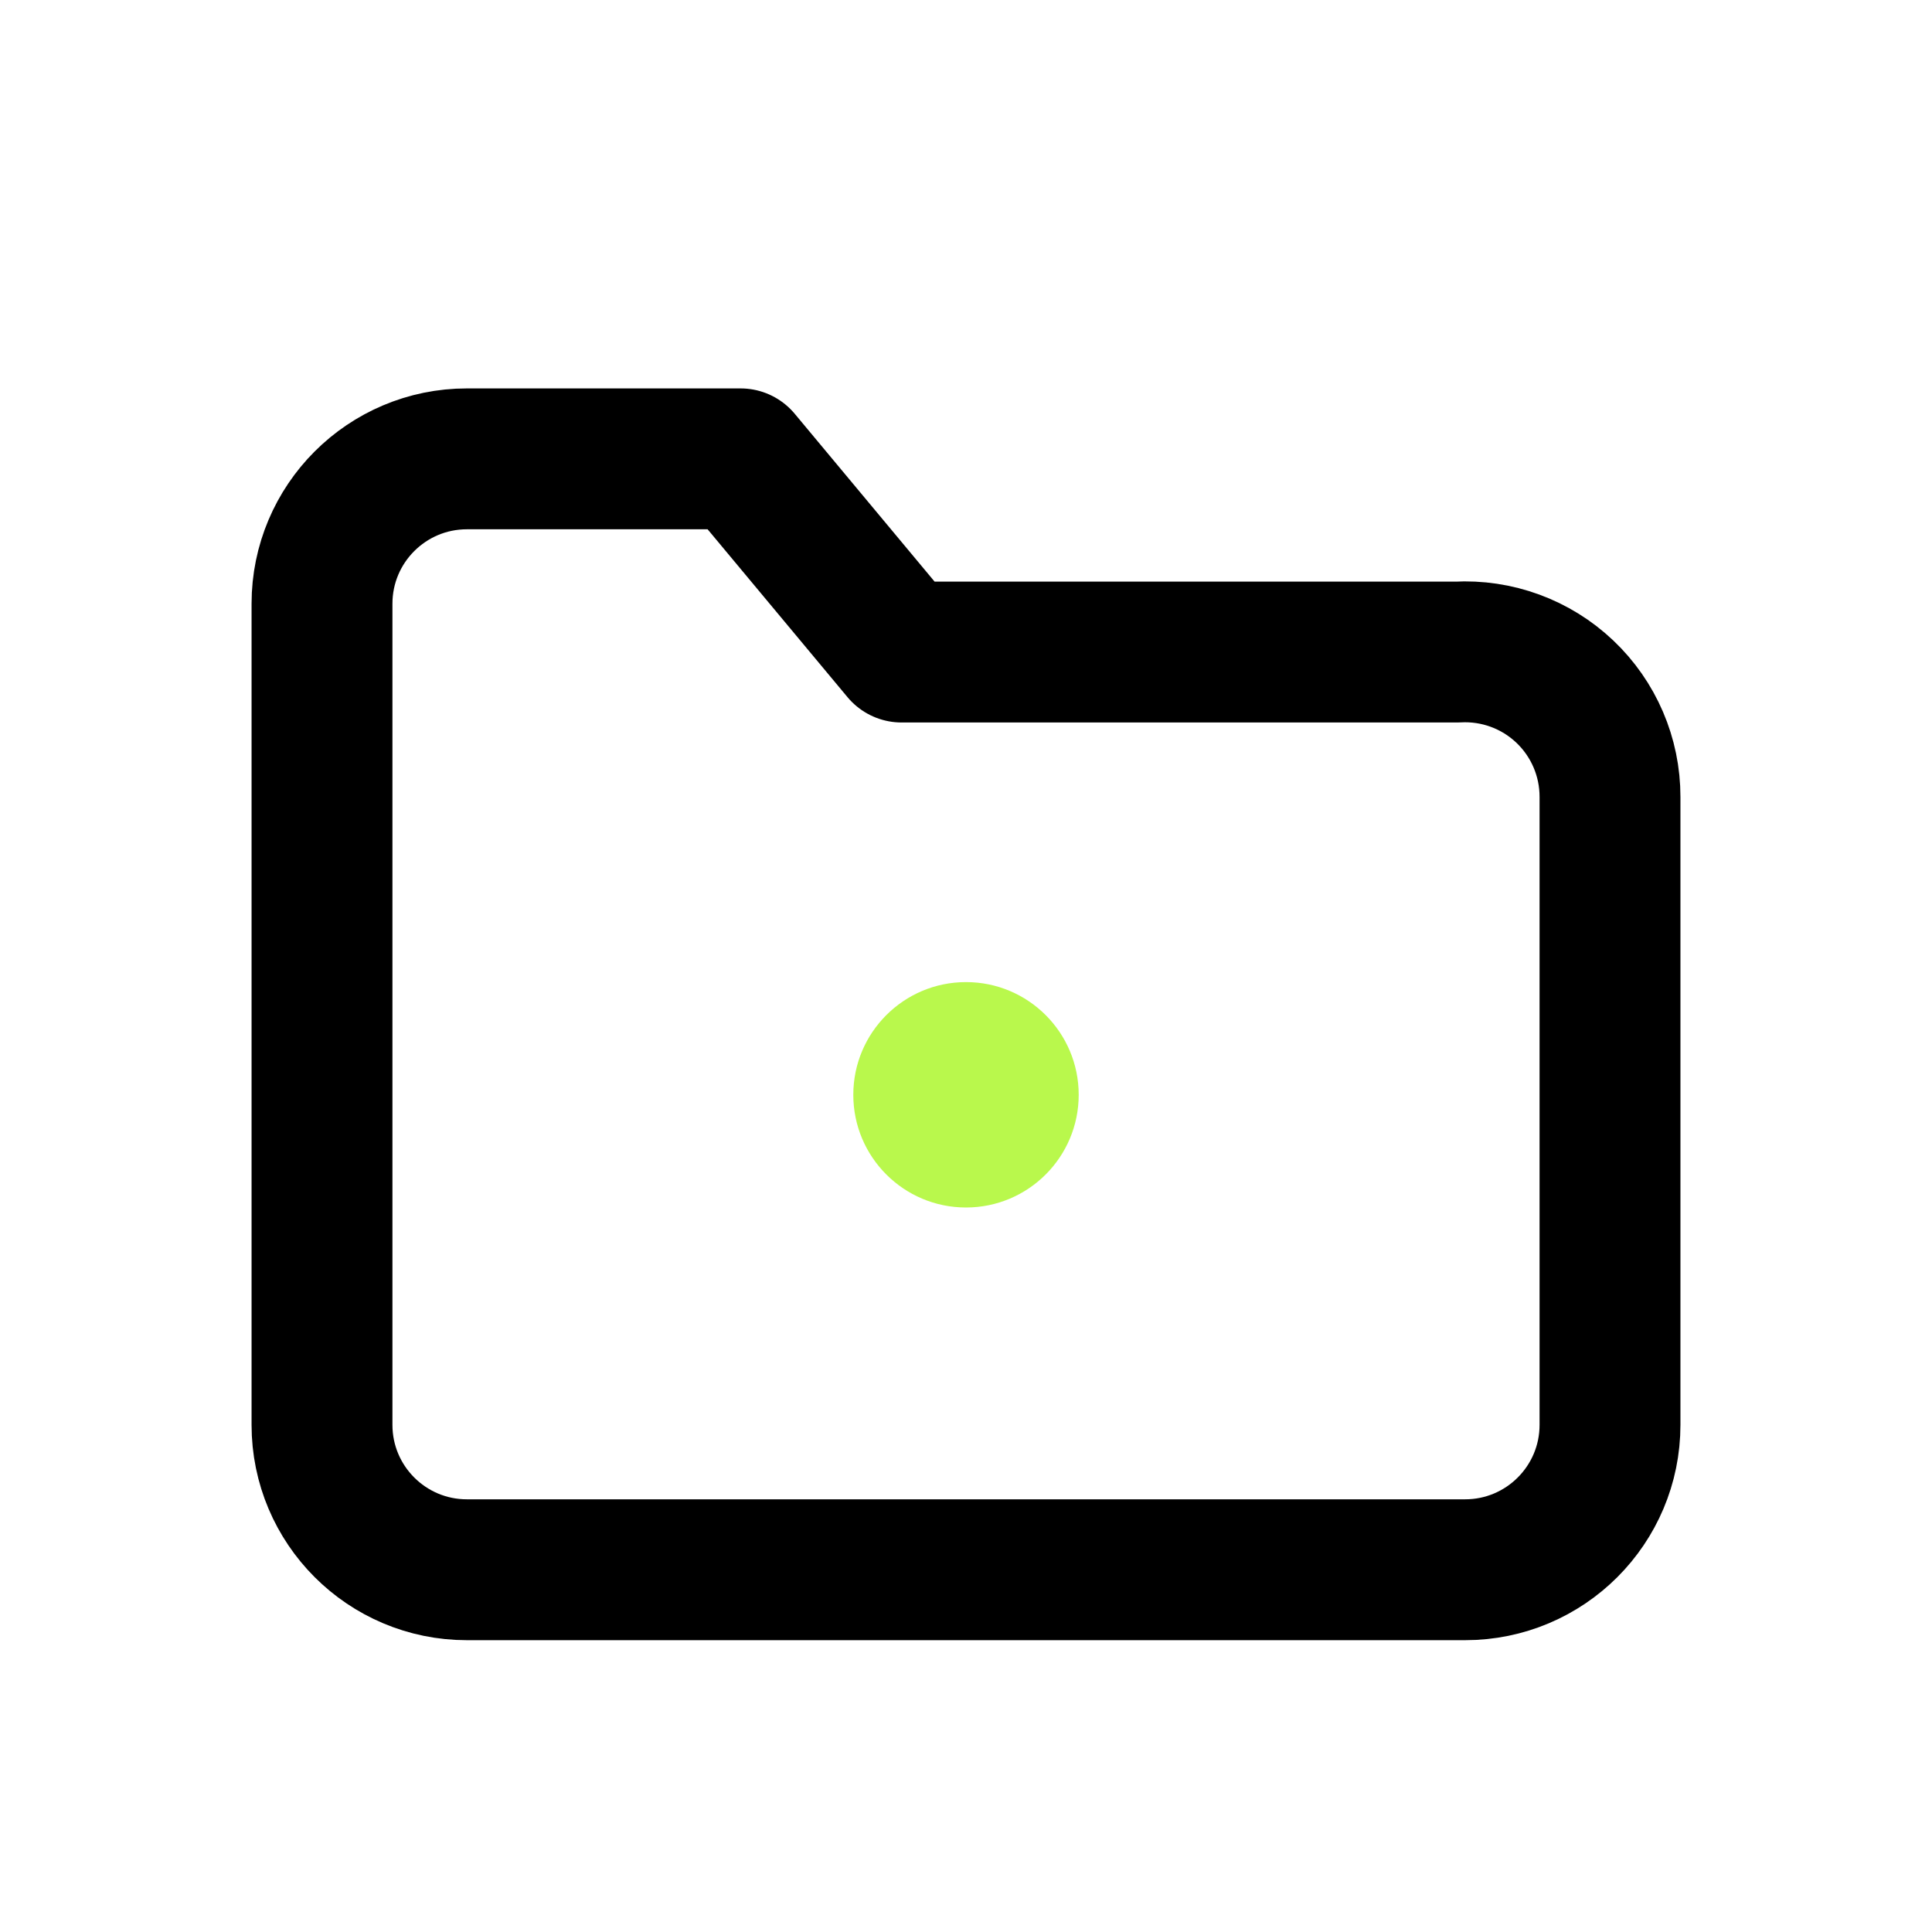
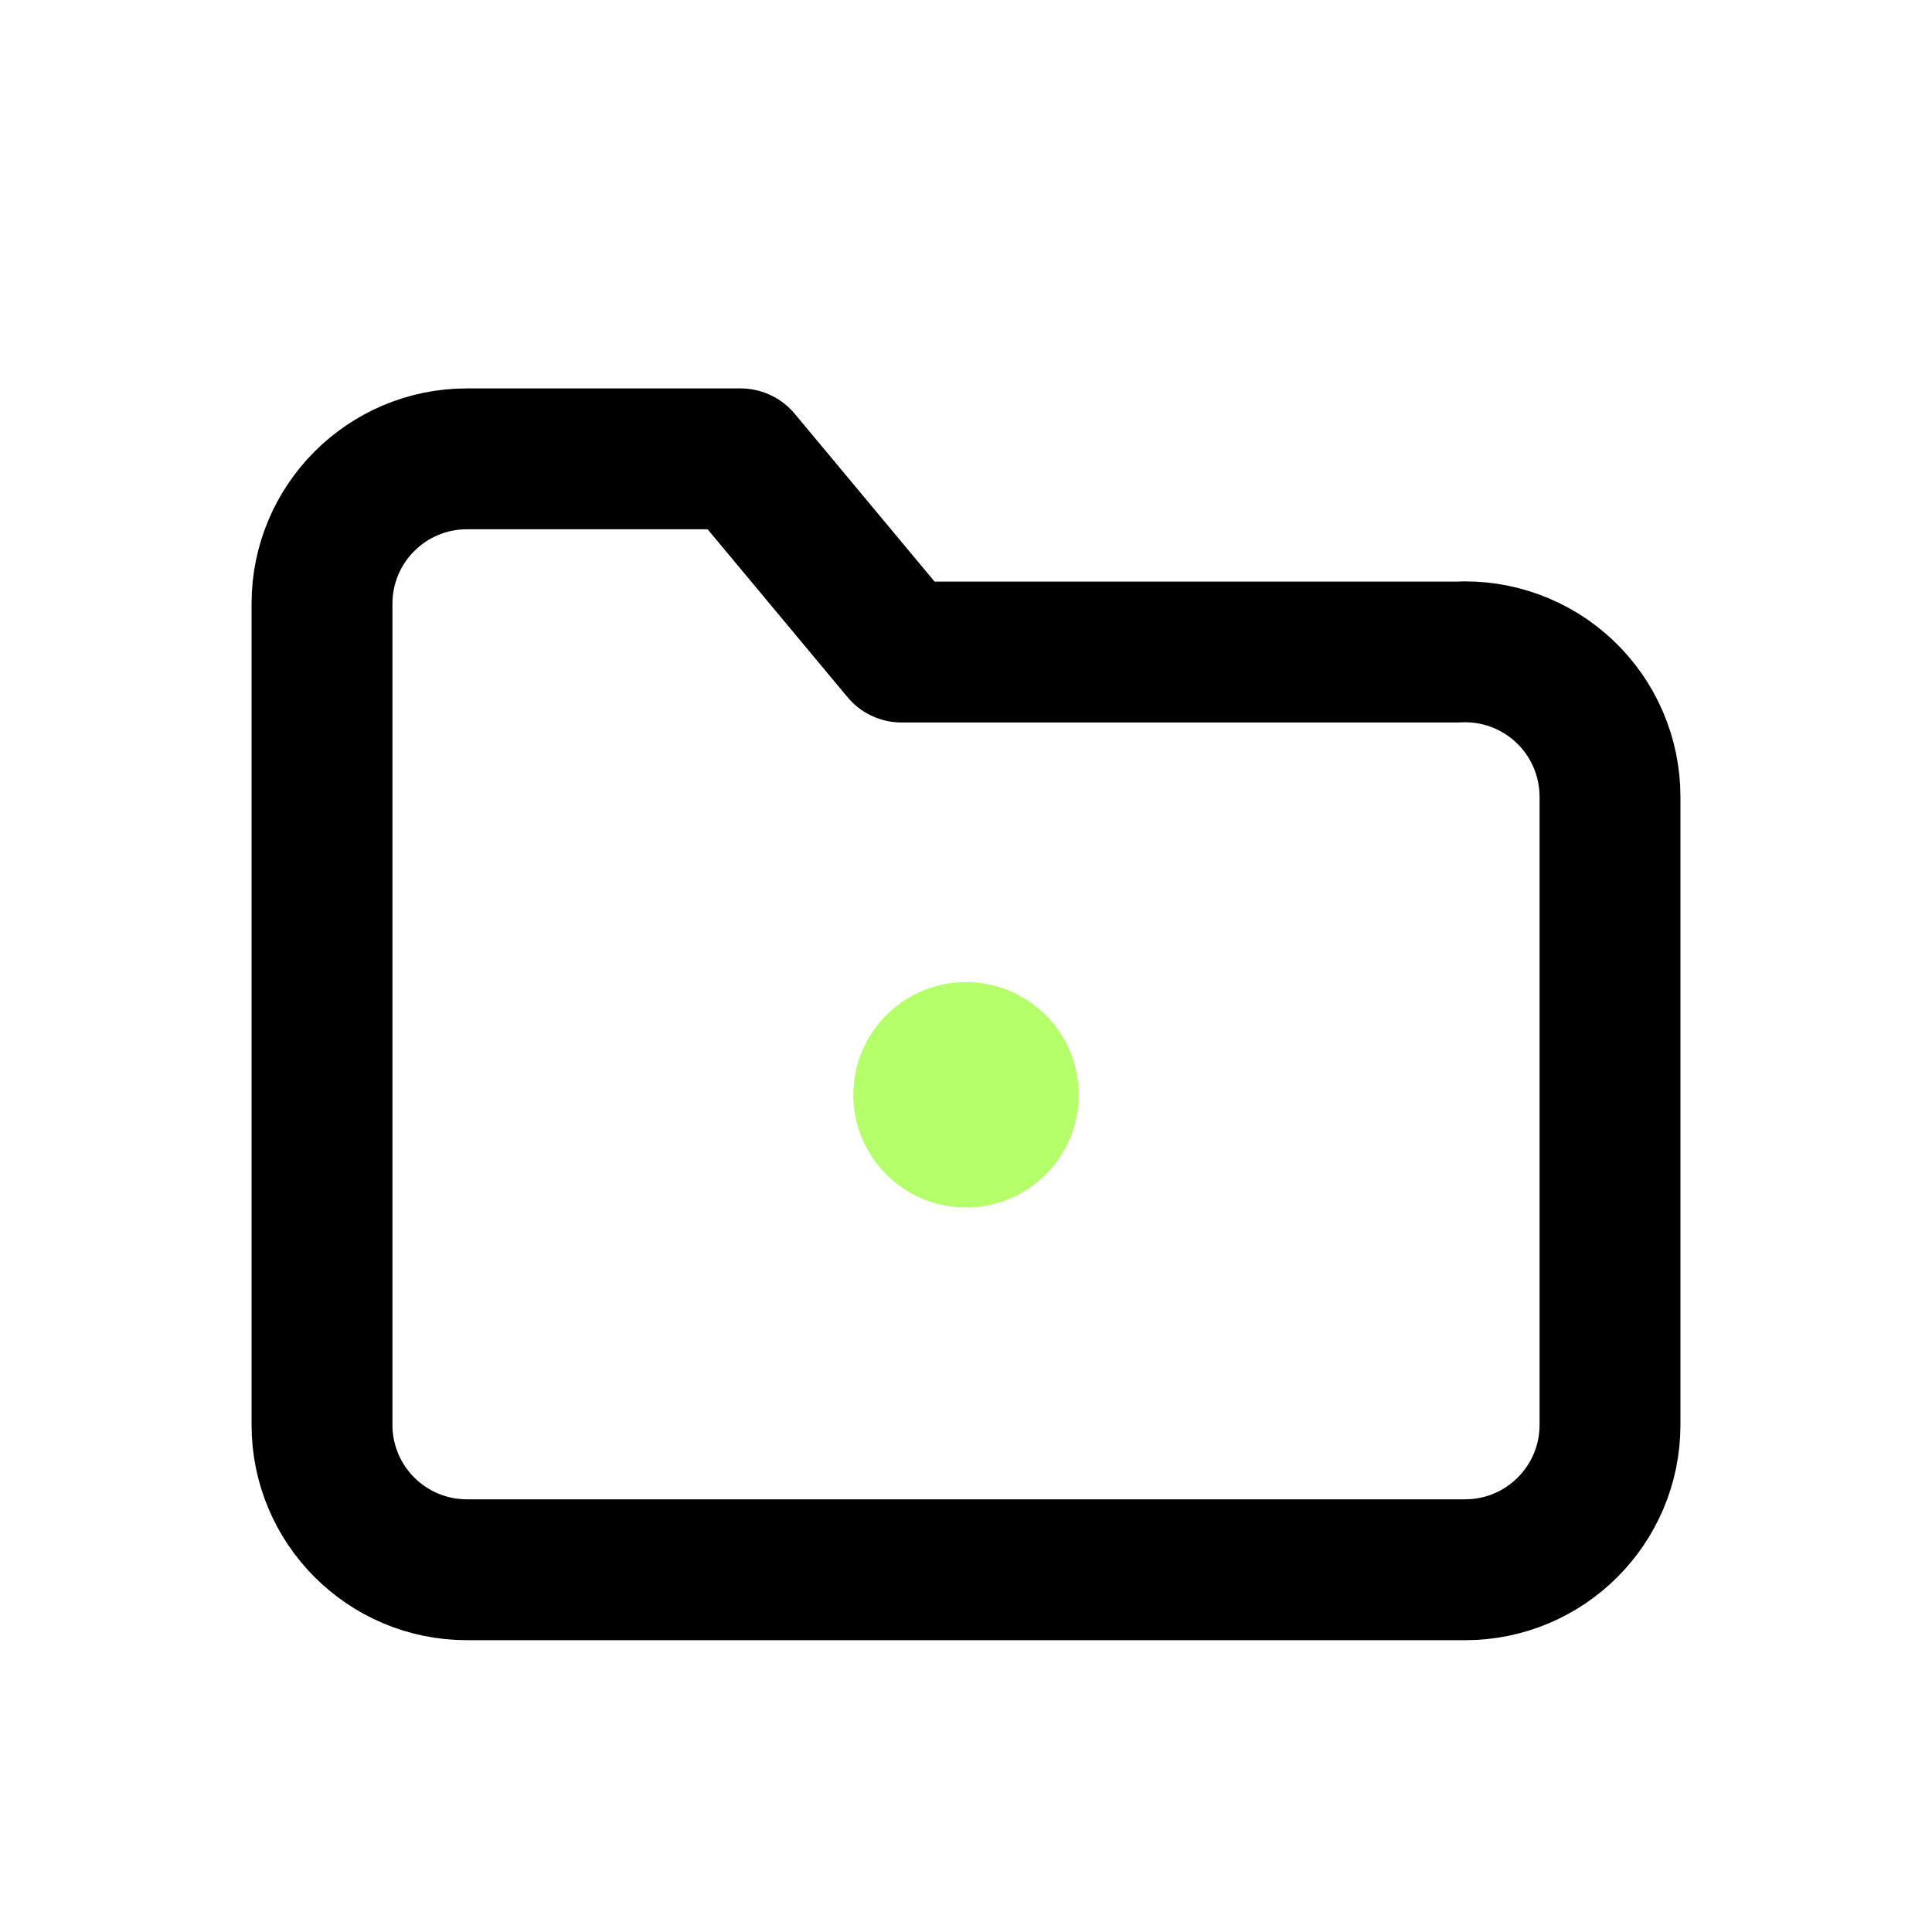
<svg xmlns="http://www.w3.org/2000/svg" width="24" height="24" viewBox="0 0 24 24" fill="none" stroke="currentColor" stroke-width="1.75" stroke-linecap="round" stroke-linejoin="round">
  <path d="M4 7.5A1.8 1.8 0 0 1 5.8 5.7h3.4l2 2.4h6.9A1.8 1.8 0 0 1 20 9.9V17.7A1.8 1.8 0 0 1 18.2 19.5H5.8A1.8 1.8 0 0 1 4 17.7Z" />
-   <g fill="#B9F84C" stroke="none">
+   <g fill="#B5FF6B" stroke="none">
    <circle cx="12" cy="13.6" r="1.4" />
  </g>
</svg>
